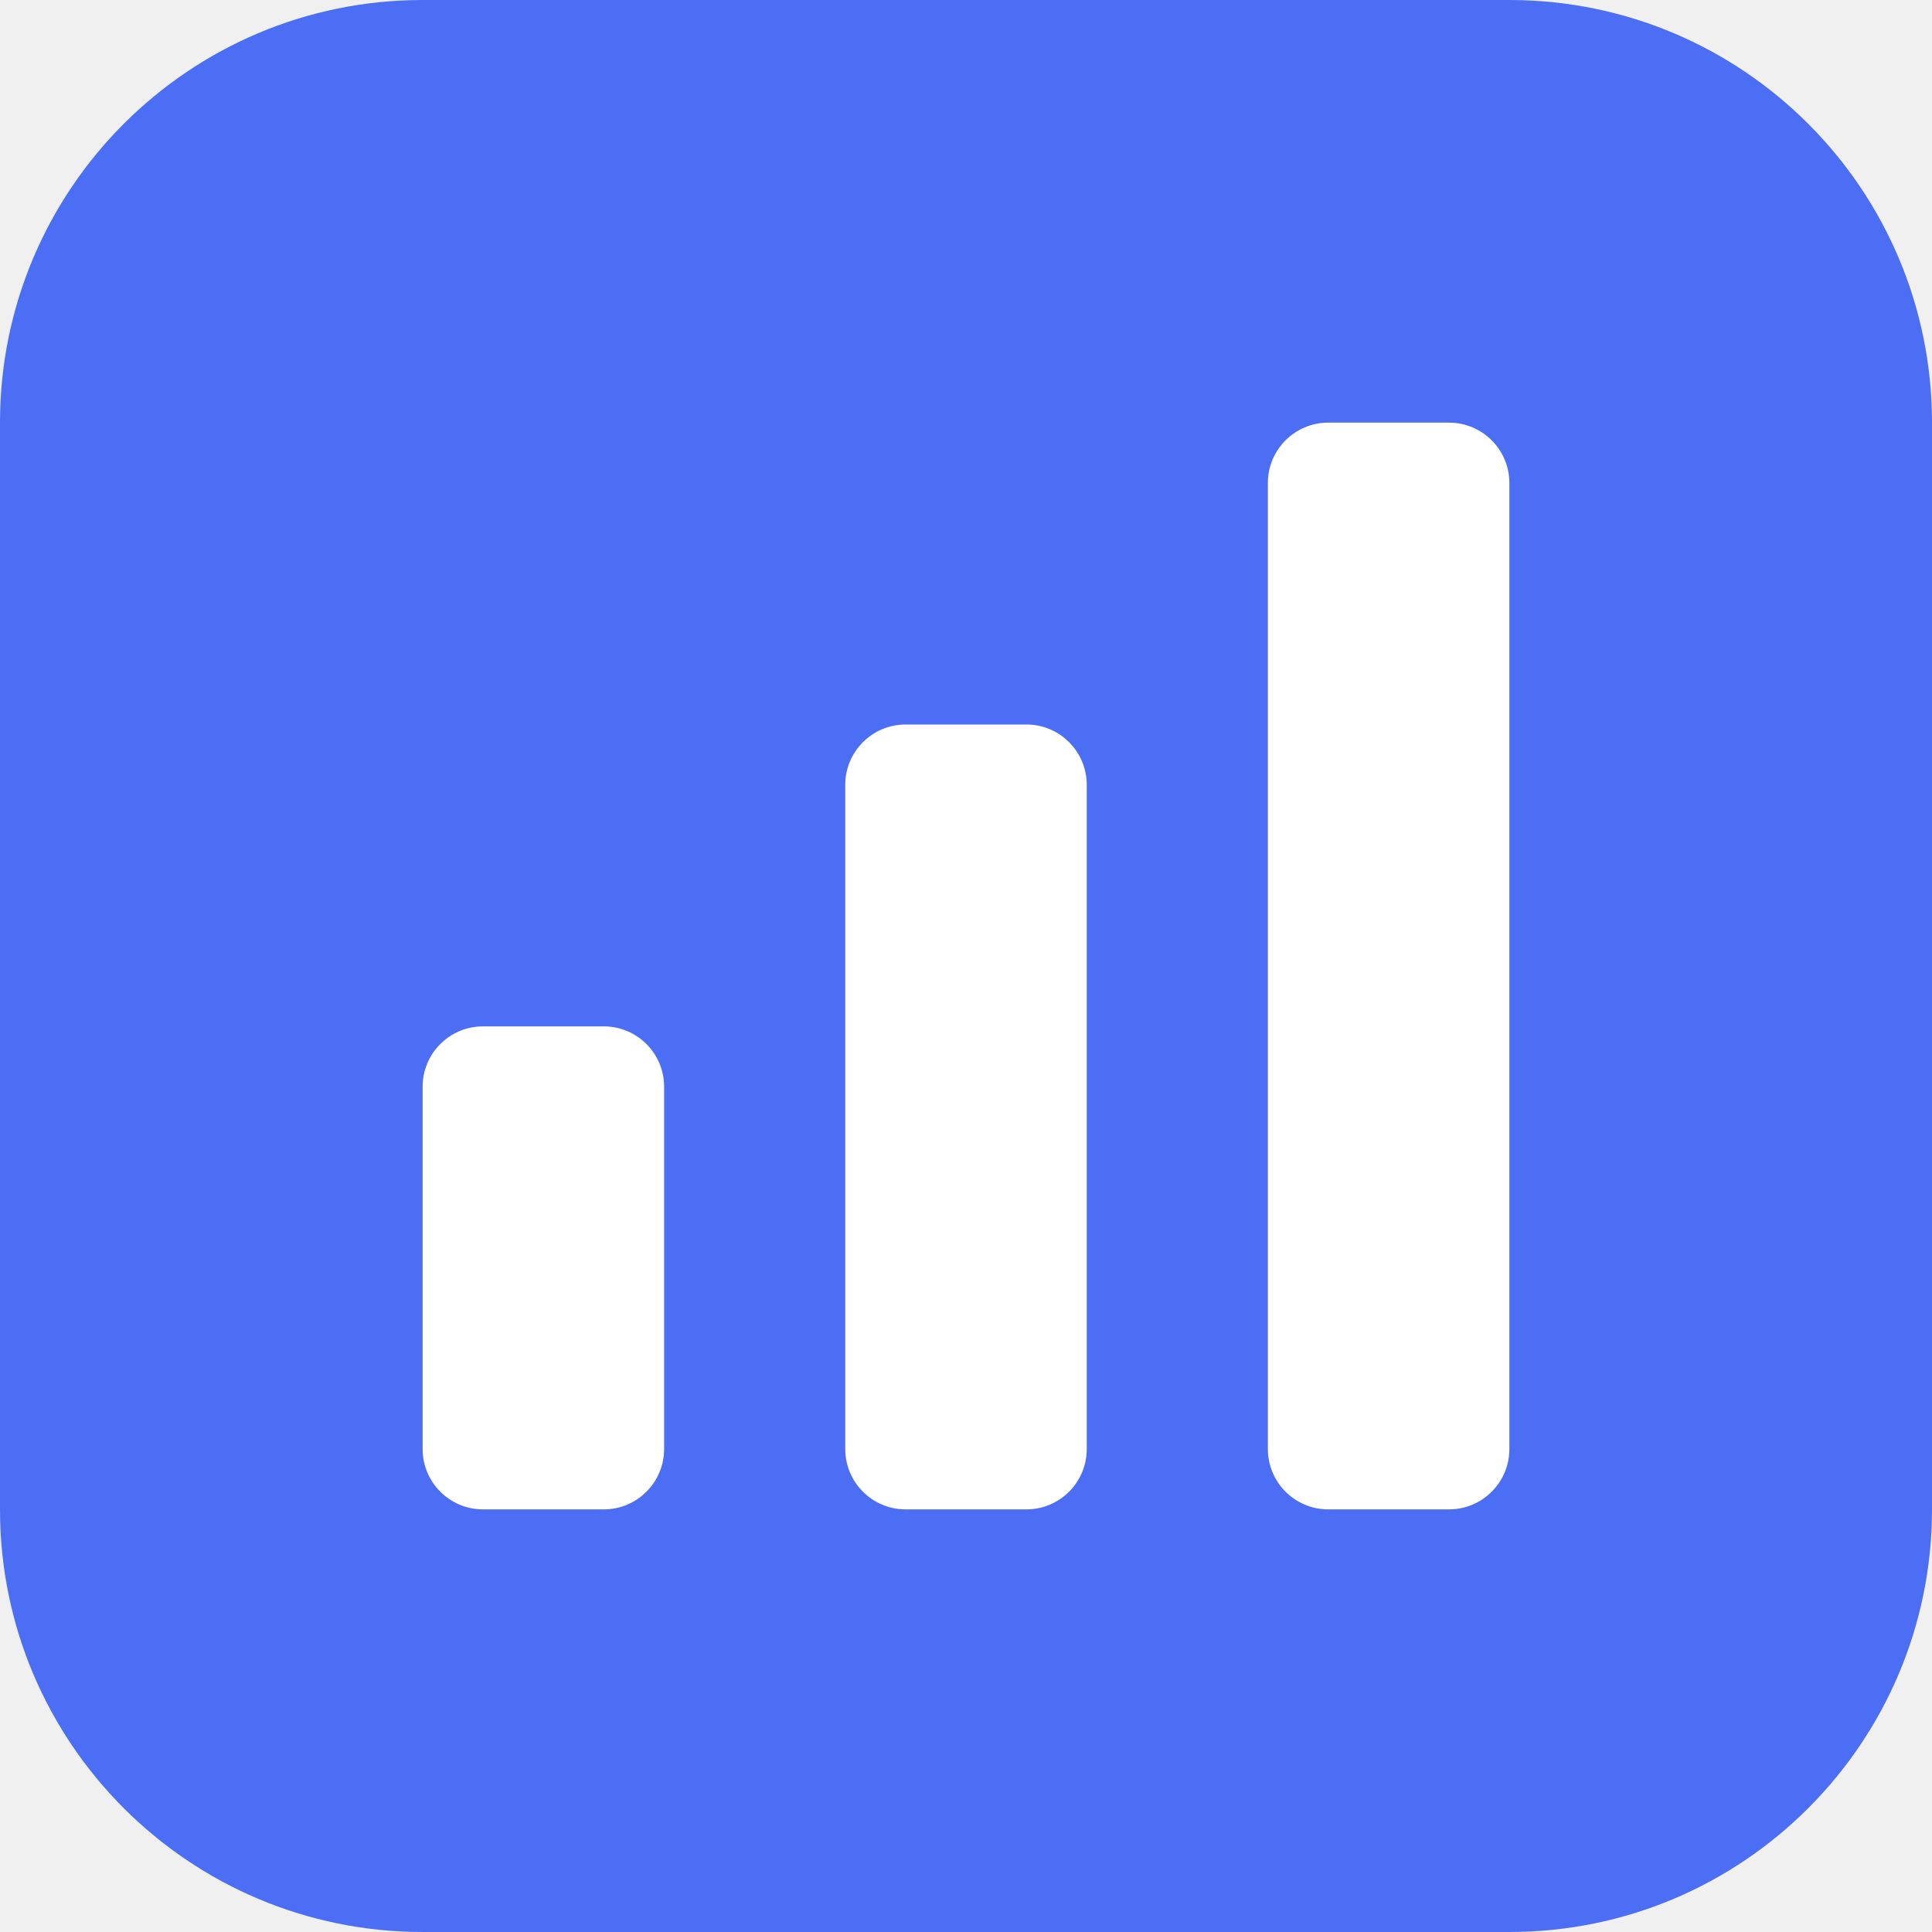
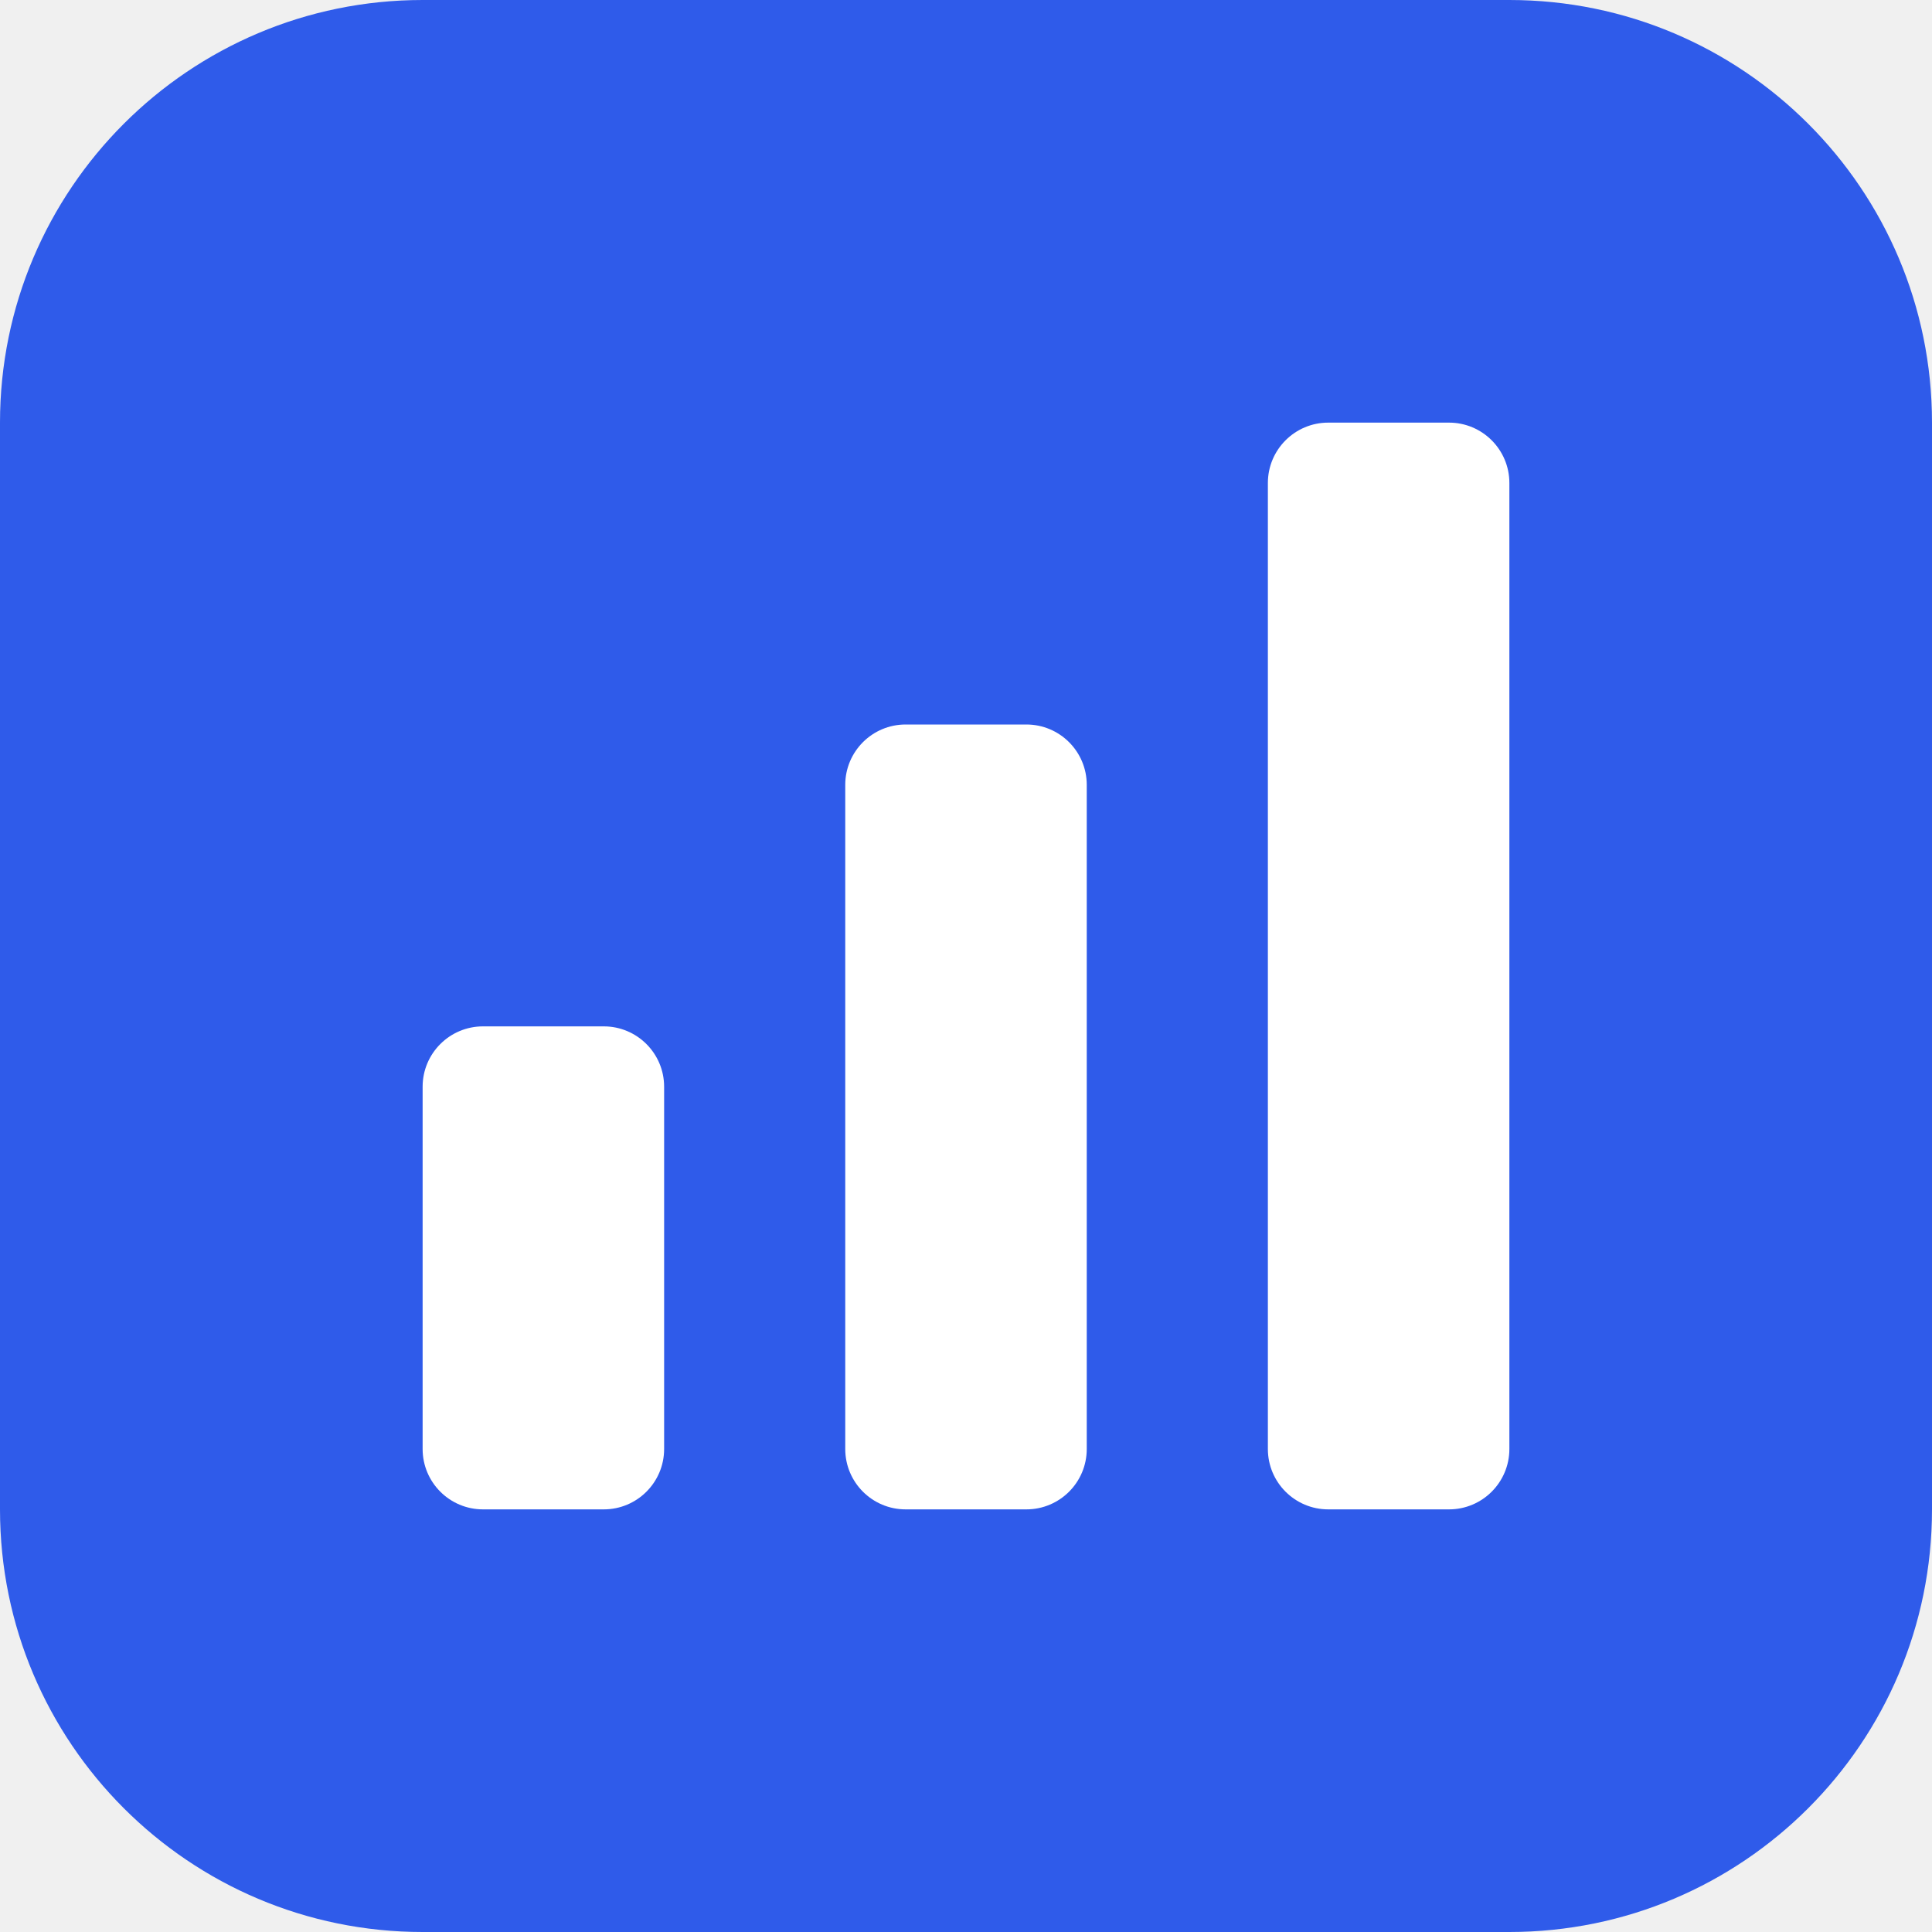
<svg xmlns="http://www.w3.org/2000/svg" viewBox="0 0 64 64">
-   <rect width="64" height="64" rx="14" fill="#4c6ef5" />
+   <rect width="64" height="64" rx="14" fill="#2f5bea" />
  <rect x="14" y="34" width="8" height="16" rx="2" fill="#fff" />
  <rect x="28" y="24" width="8" height="26" rx="2" fill="#fff" />
  <rect x="42" y="14" width="8" height="36" rx="2" fill="#fff" />
</svg>
